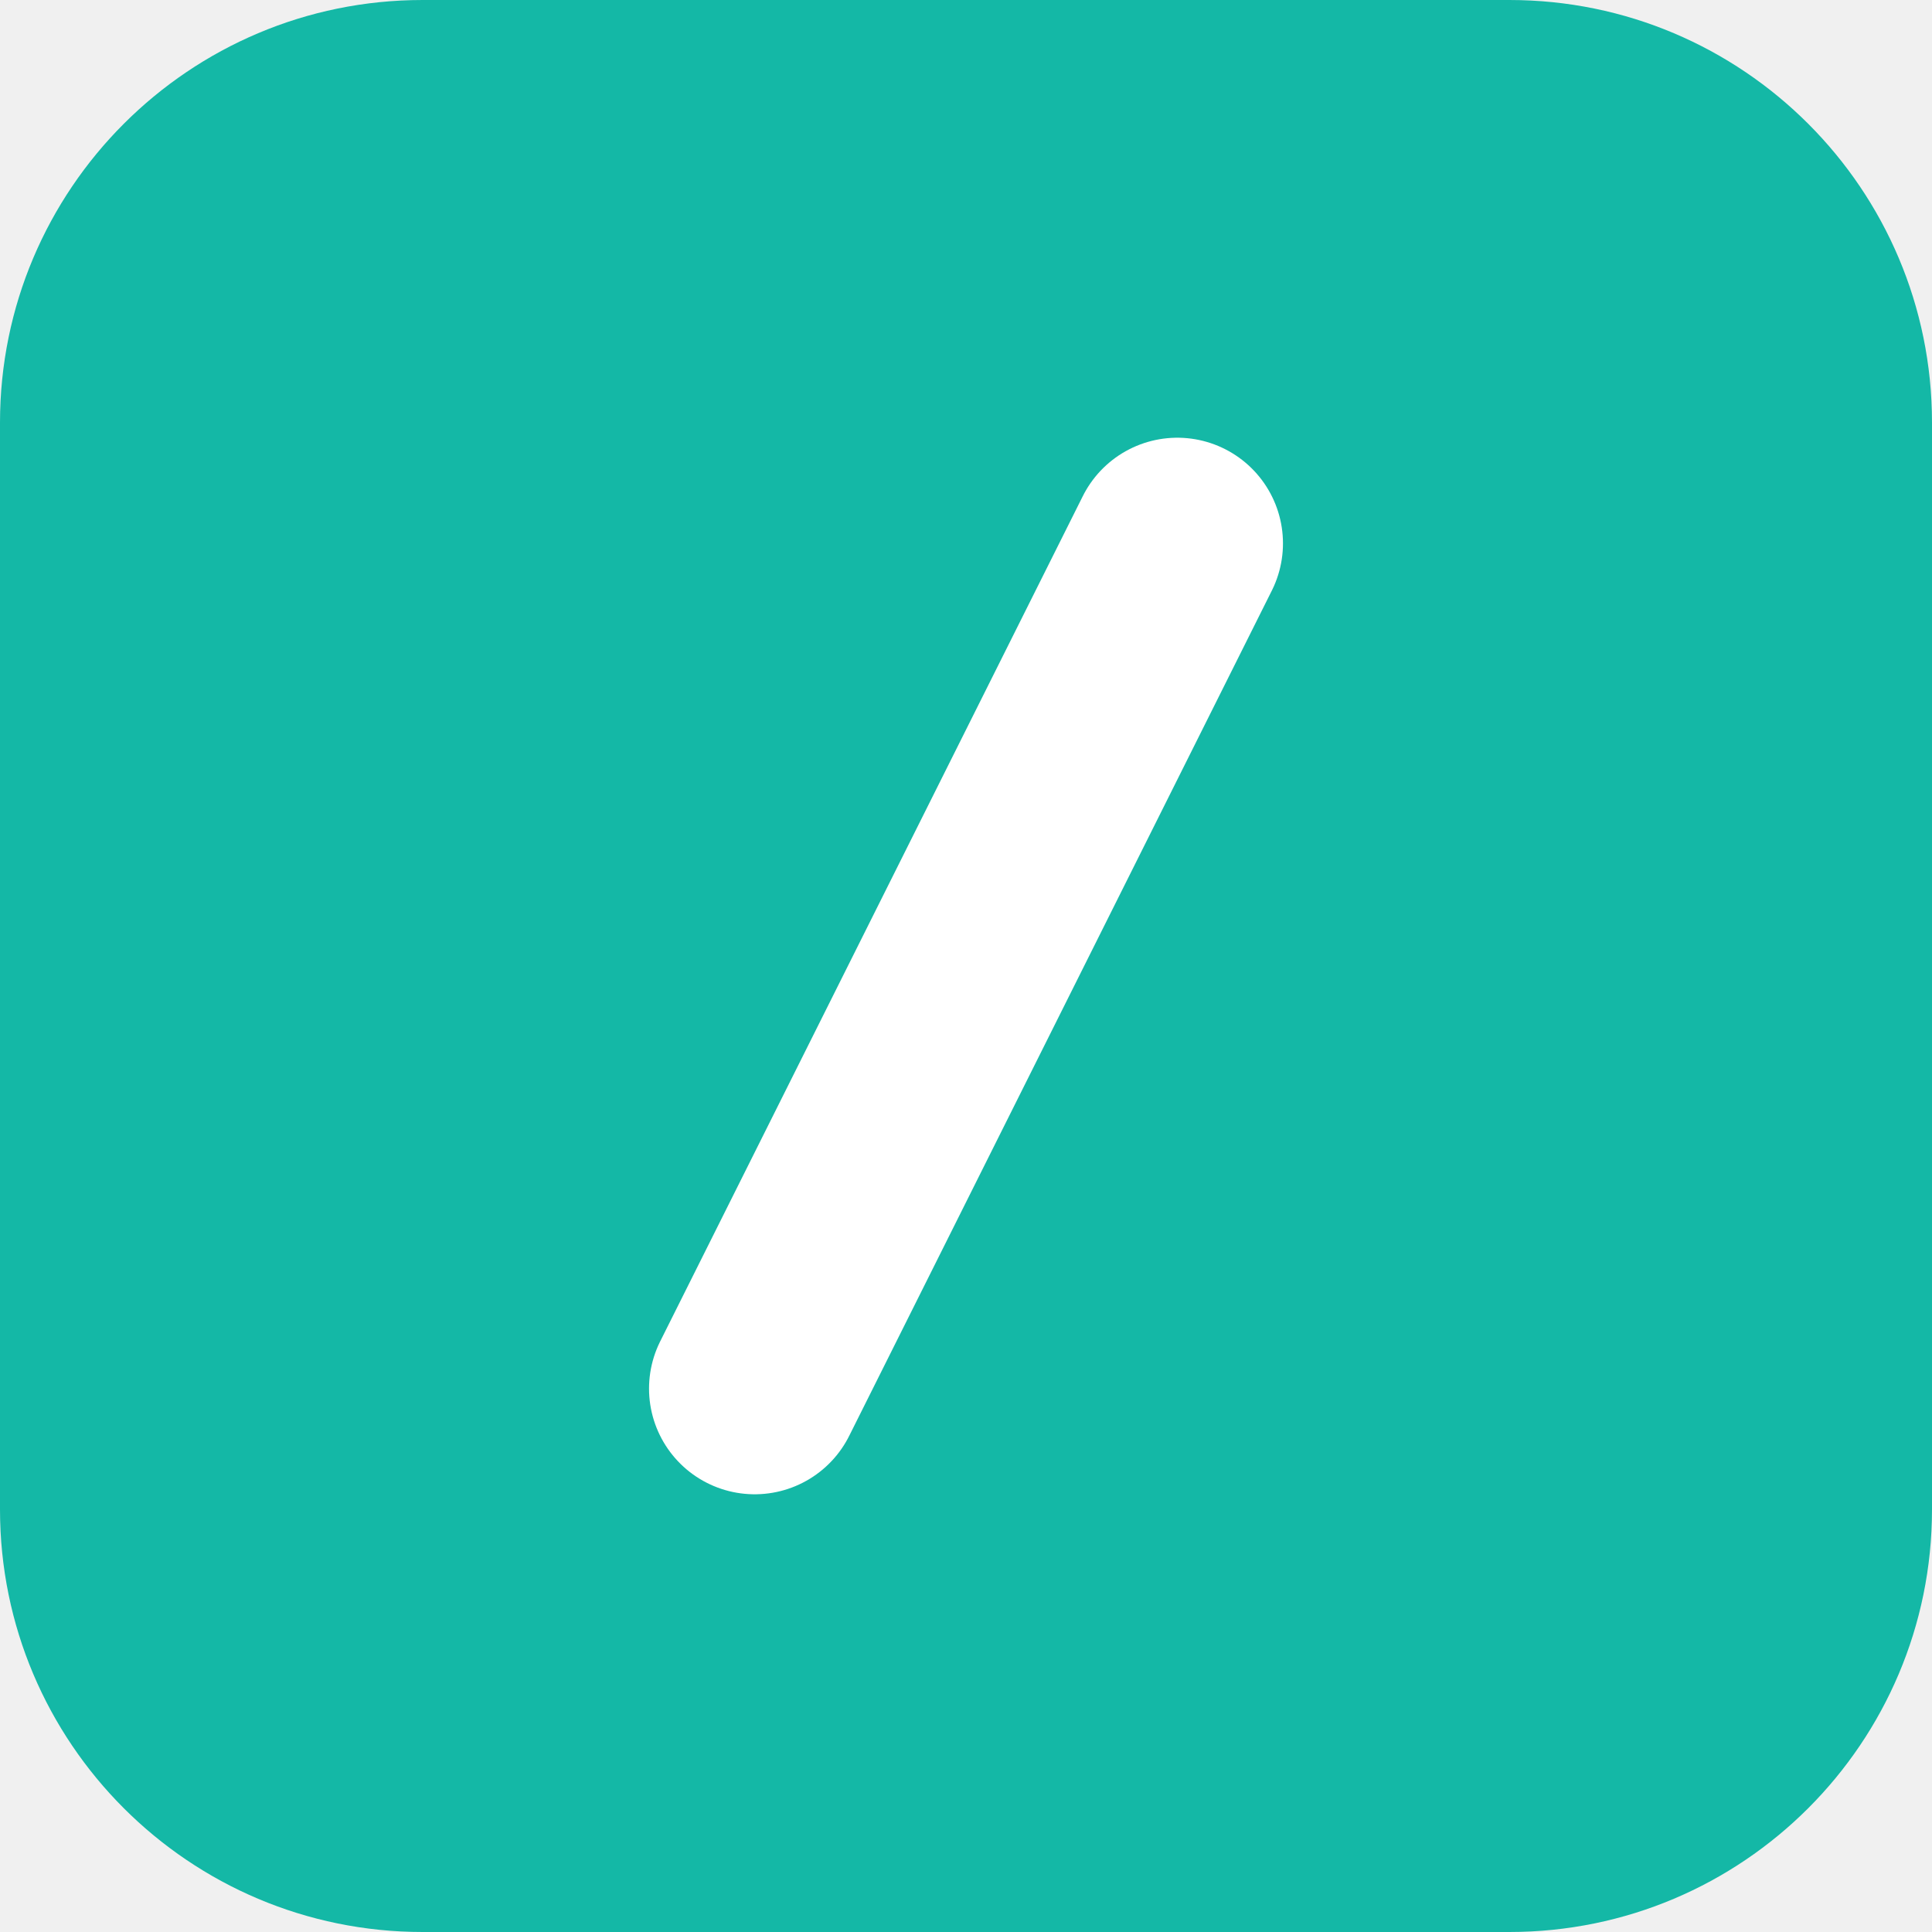
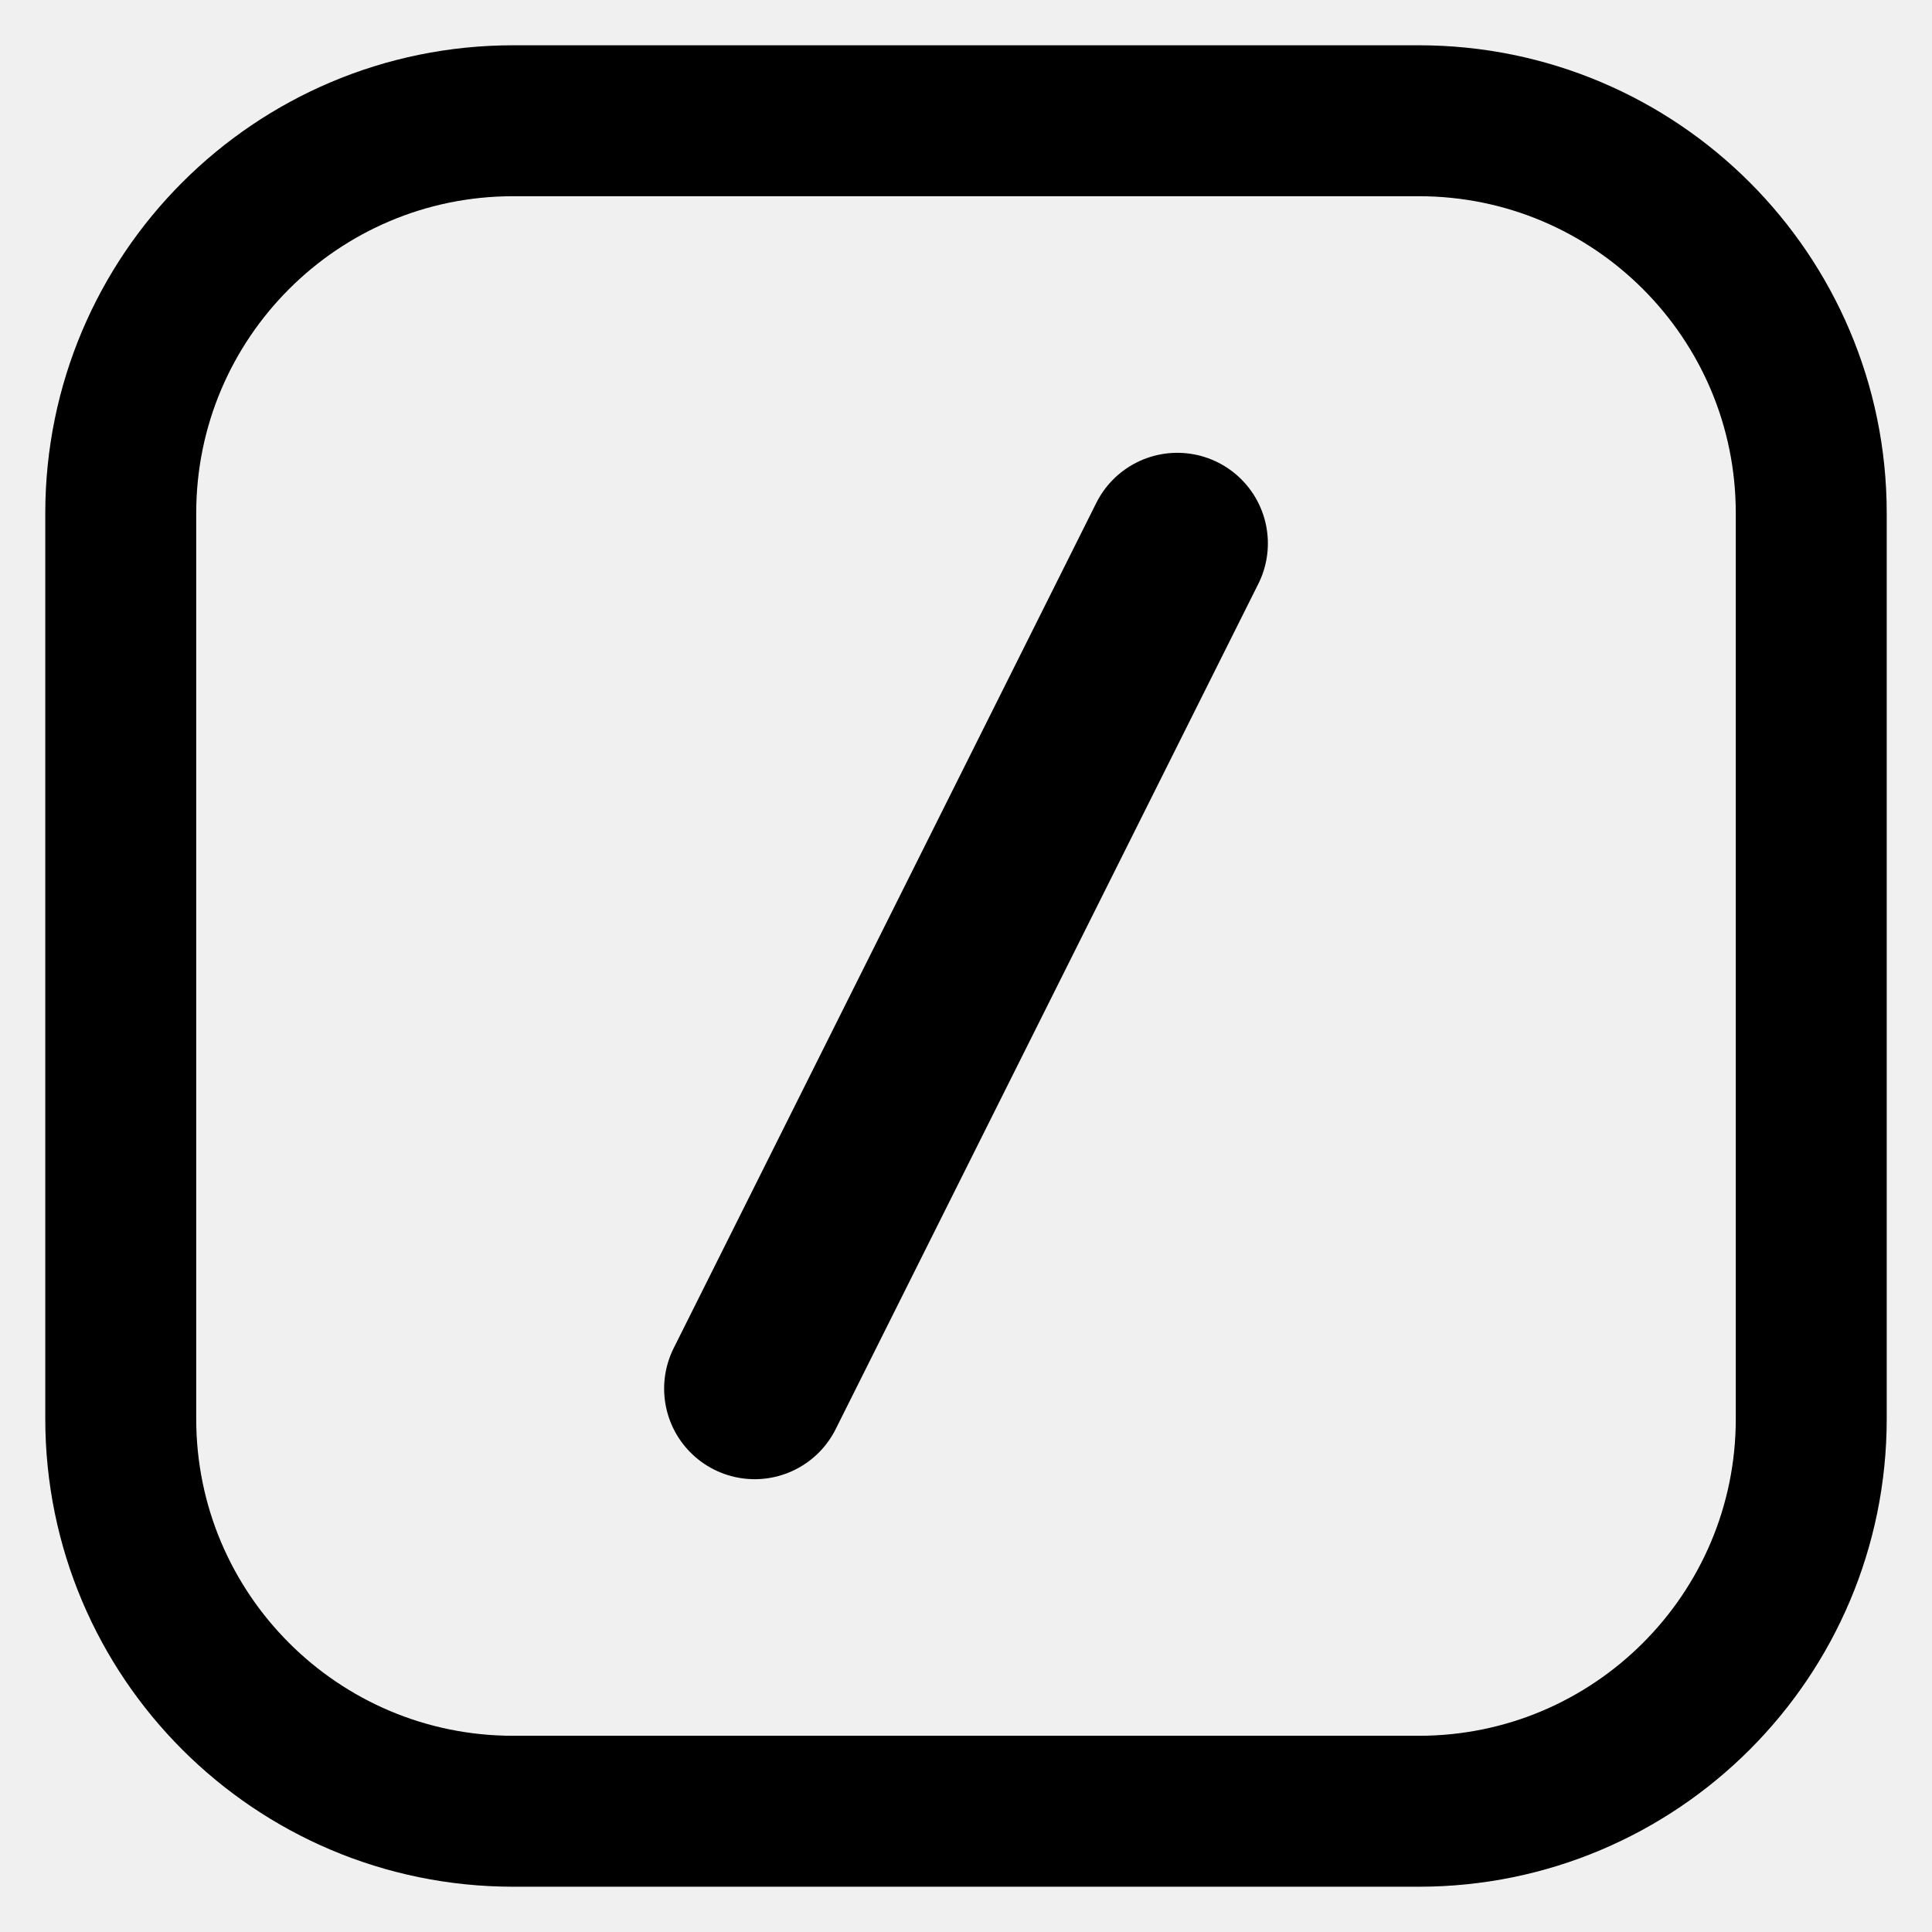
- <svg xmlns="http://www.w3.org/2000/svg" viewBox="0 0 64 64">
-   <rect width="64" height="64" rx="14" fill="#14b8a6" />
-   <path d="M25 46 39 18" stroke="#fff" stroke-width="7" stroke-linecap="round" />
+ <svg xmlns="http://www.w3.org/2000/svg" viewBox="0 0 64 64" fill="none">
+   <rect x="4" y="4" width="56" height="56" rx="13" stroke="currentColor" stroke-width="5" />
+   <path d="M25 46 39 18" stroke="currentColor" stroke-width="6" stroke-linecap="round" />
</svg>
